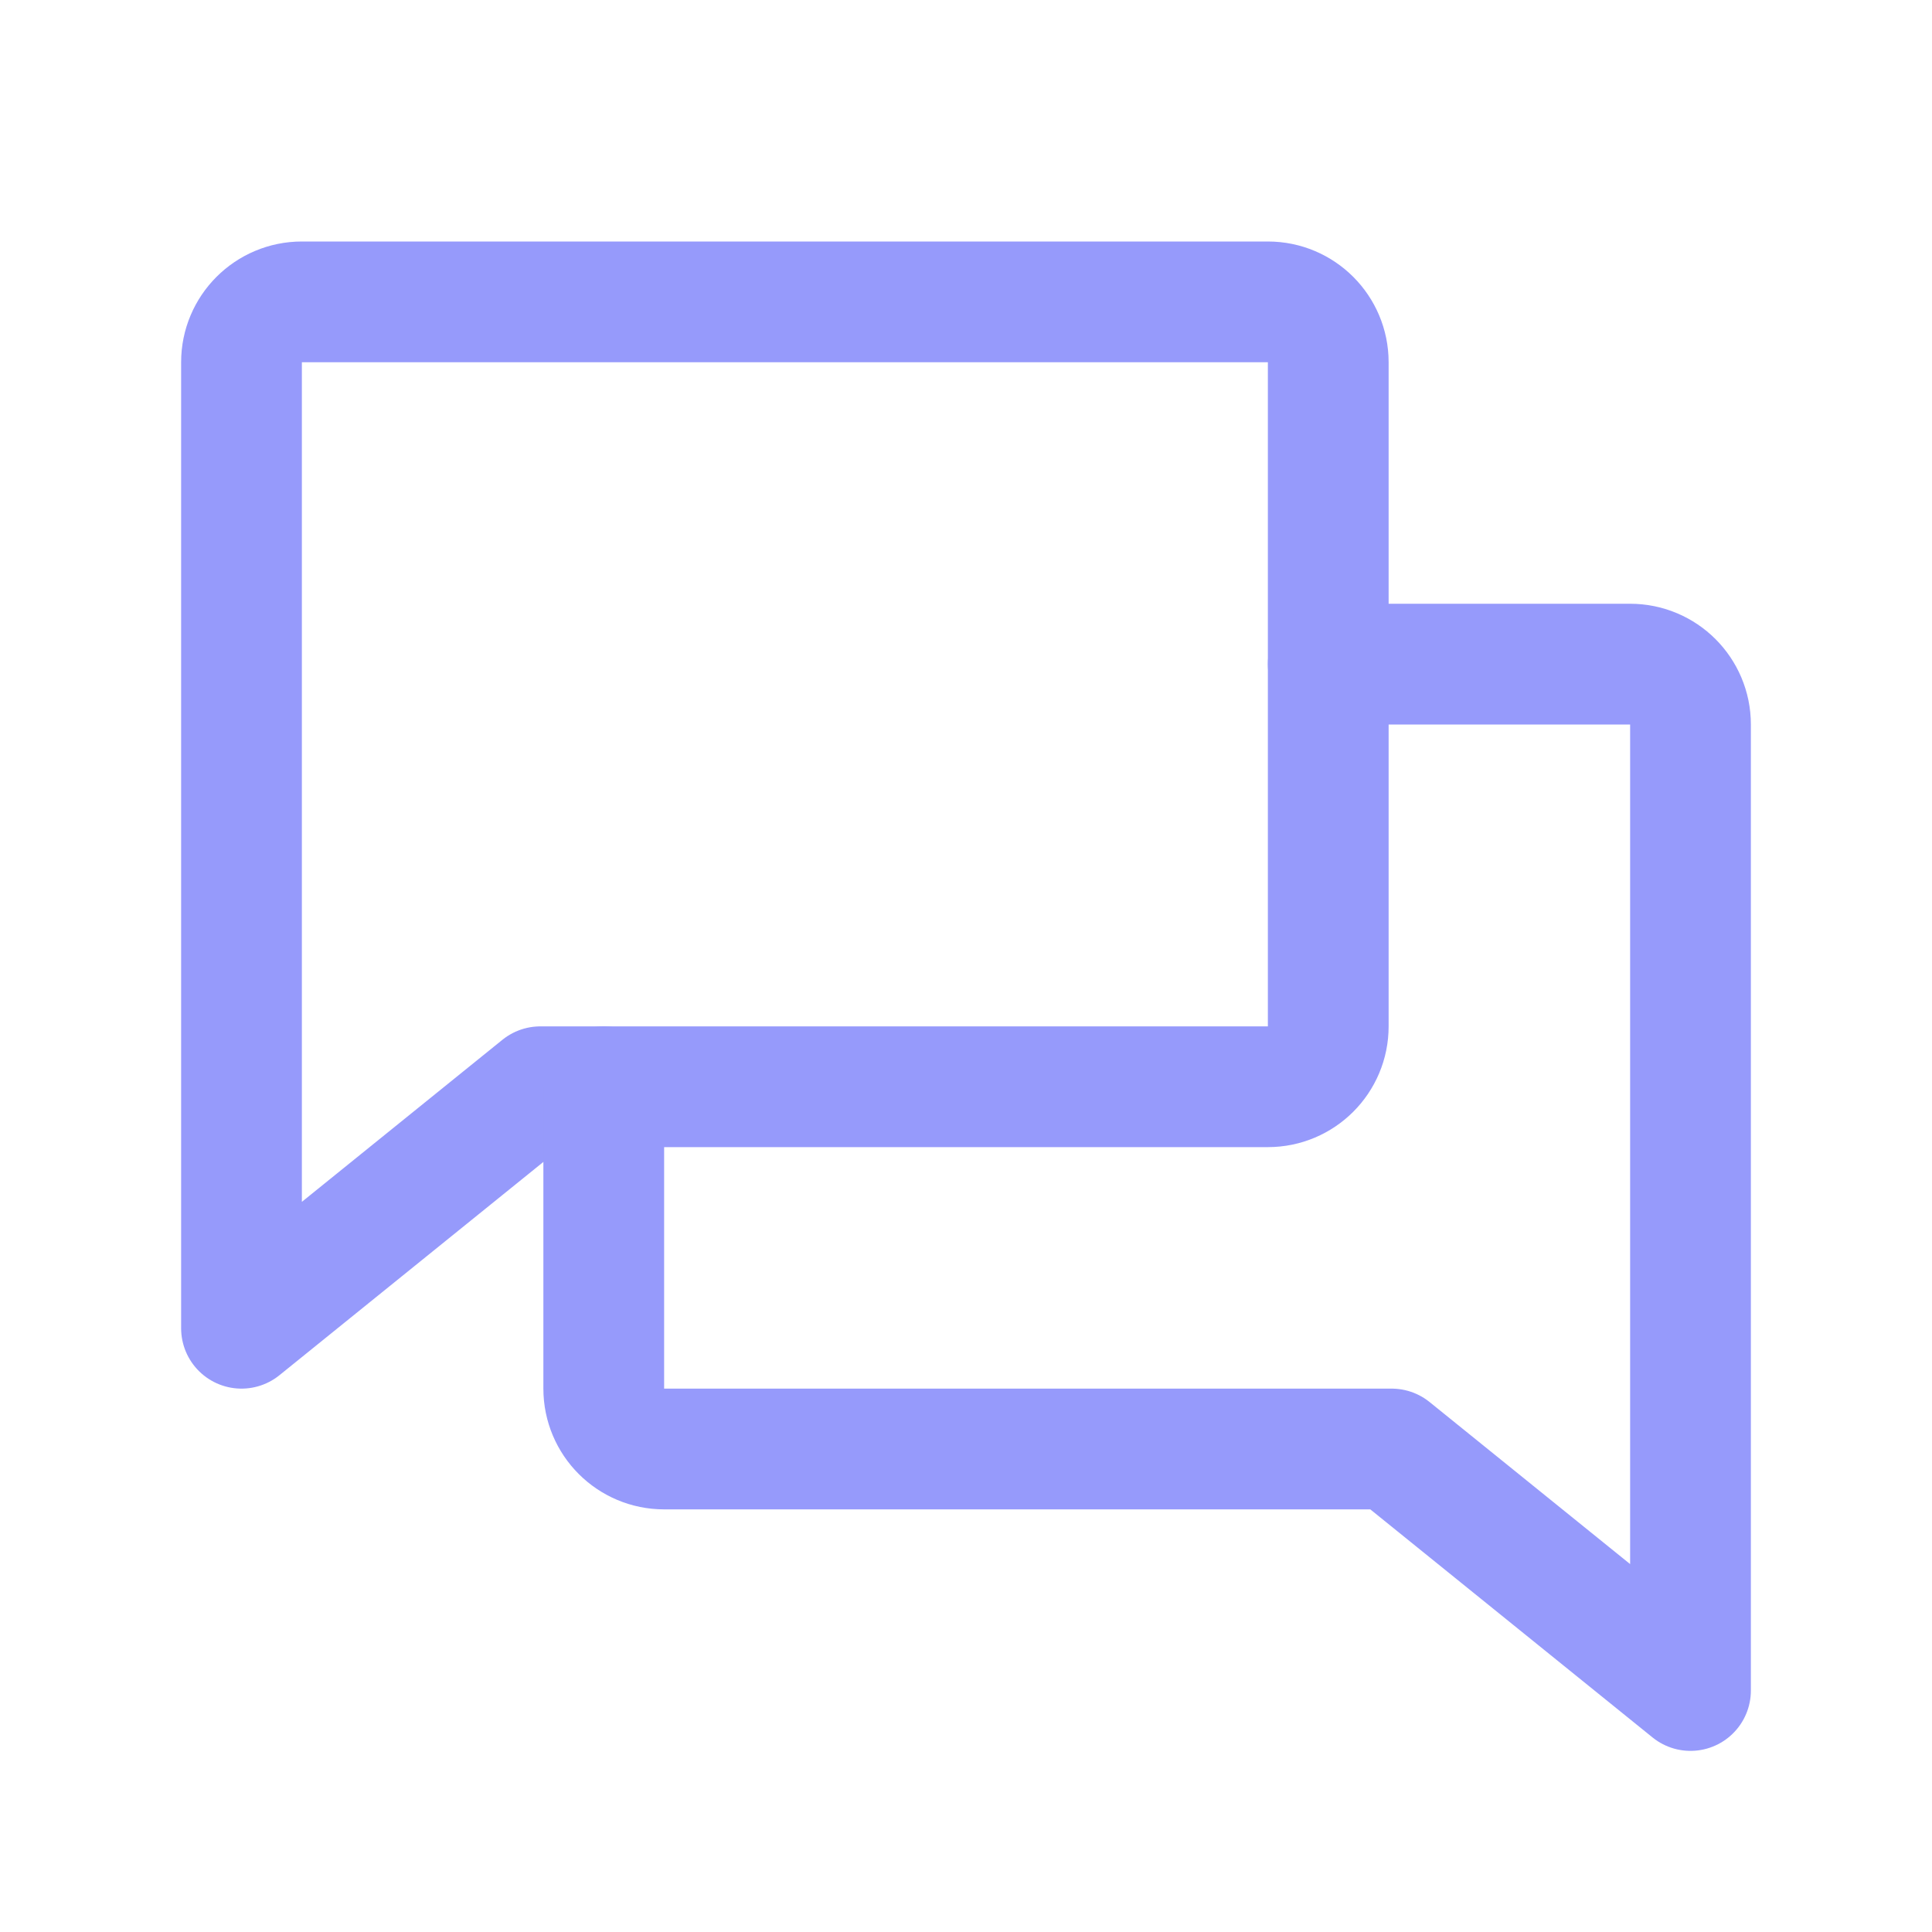
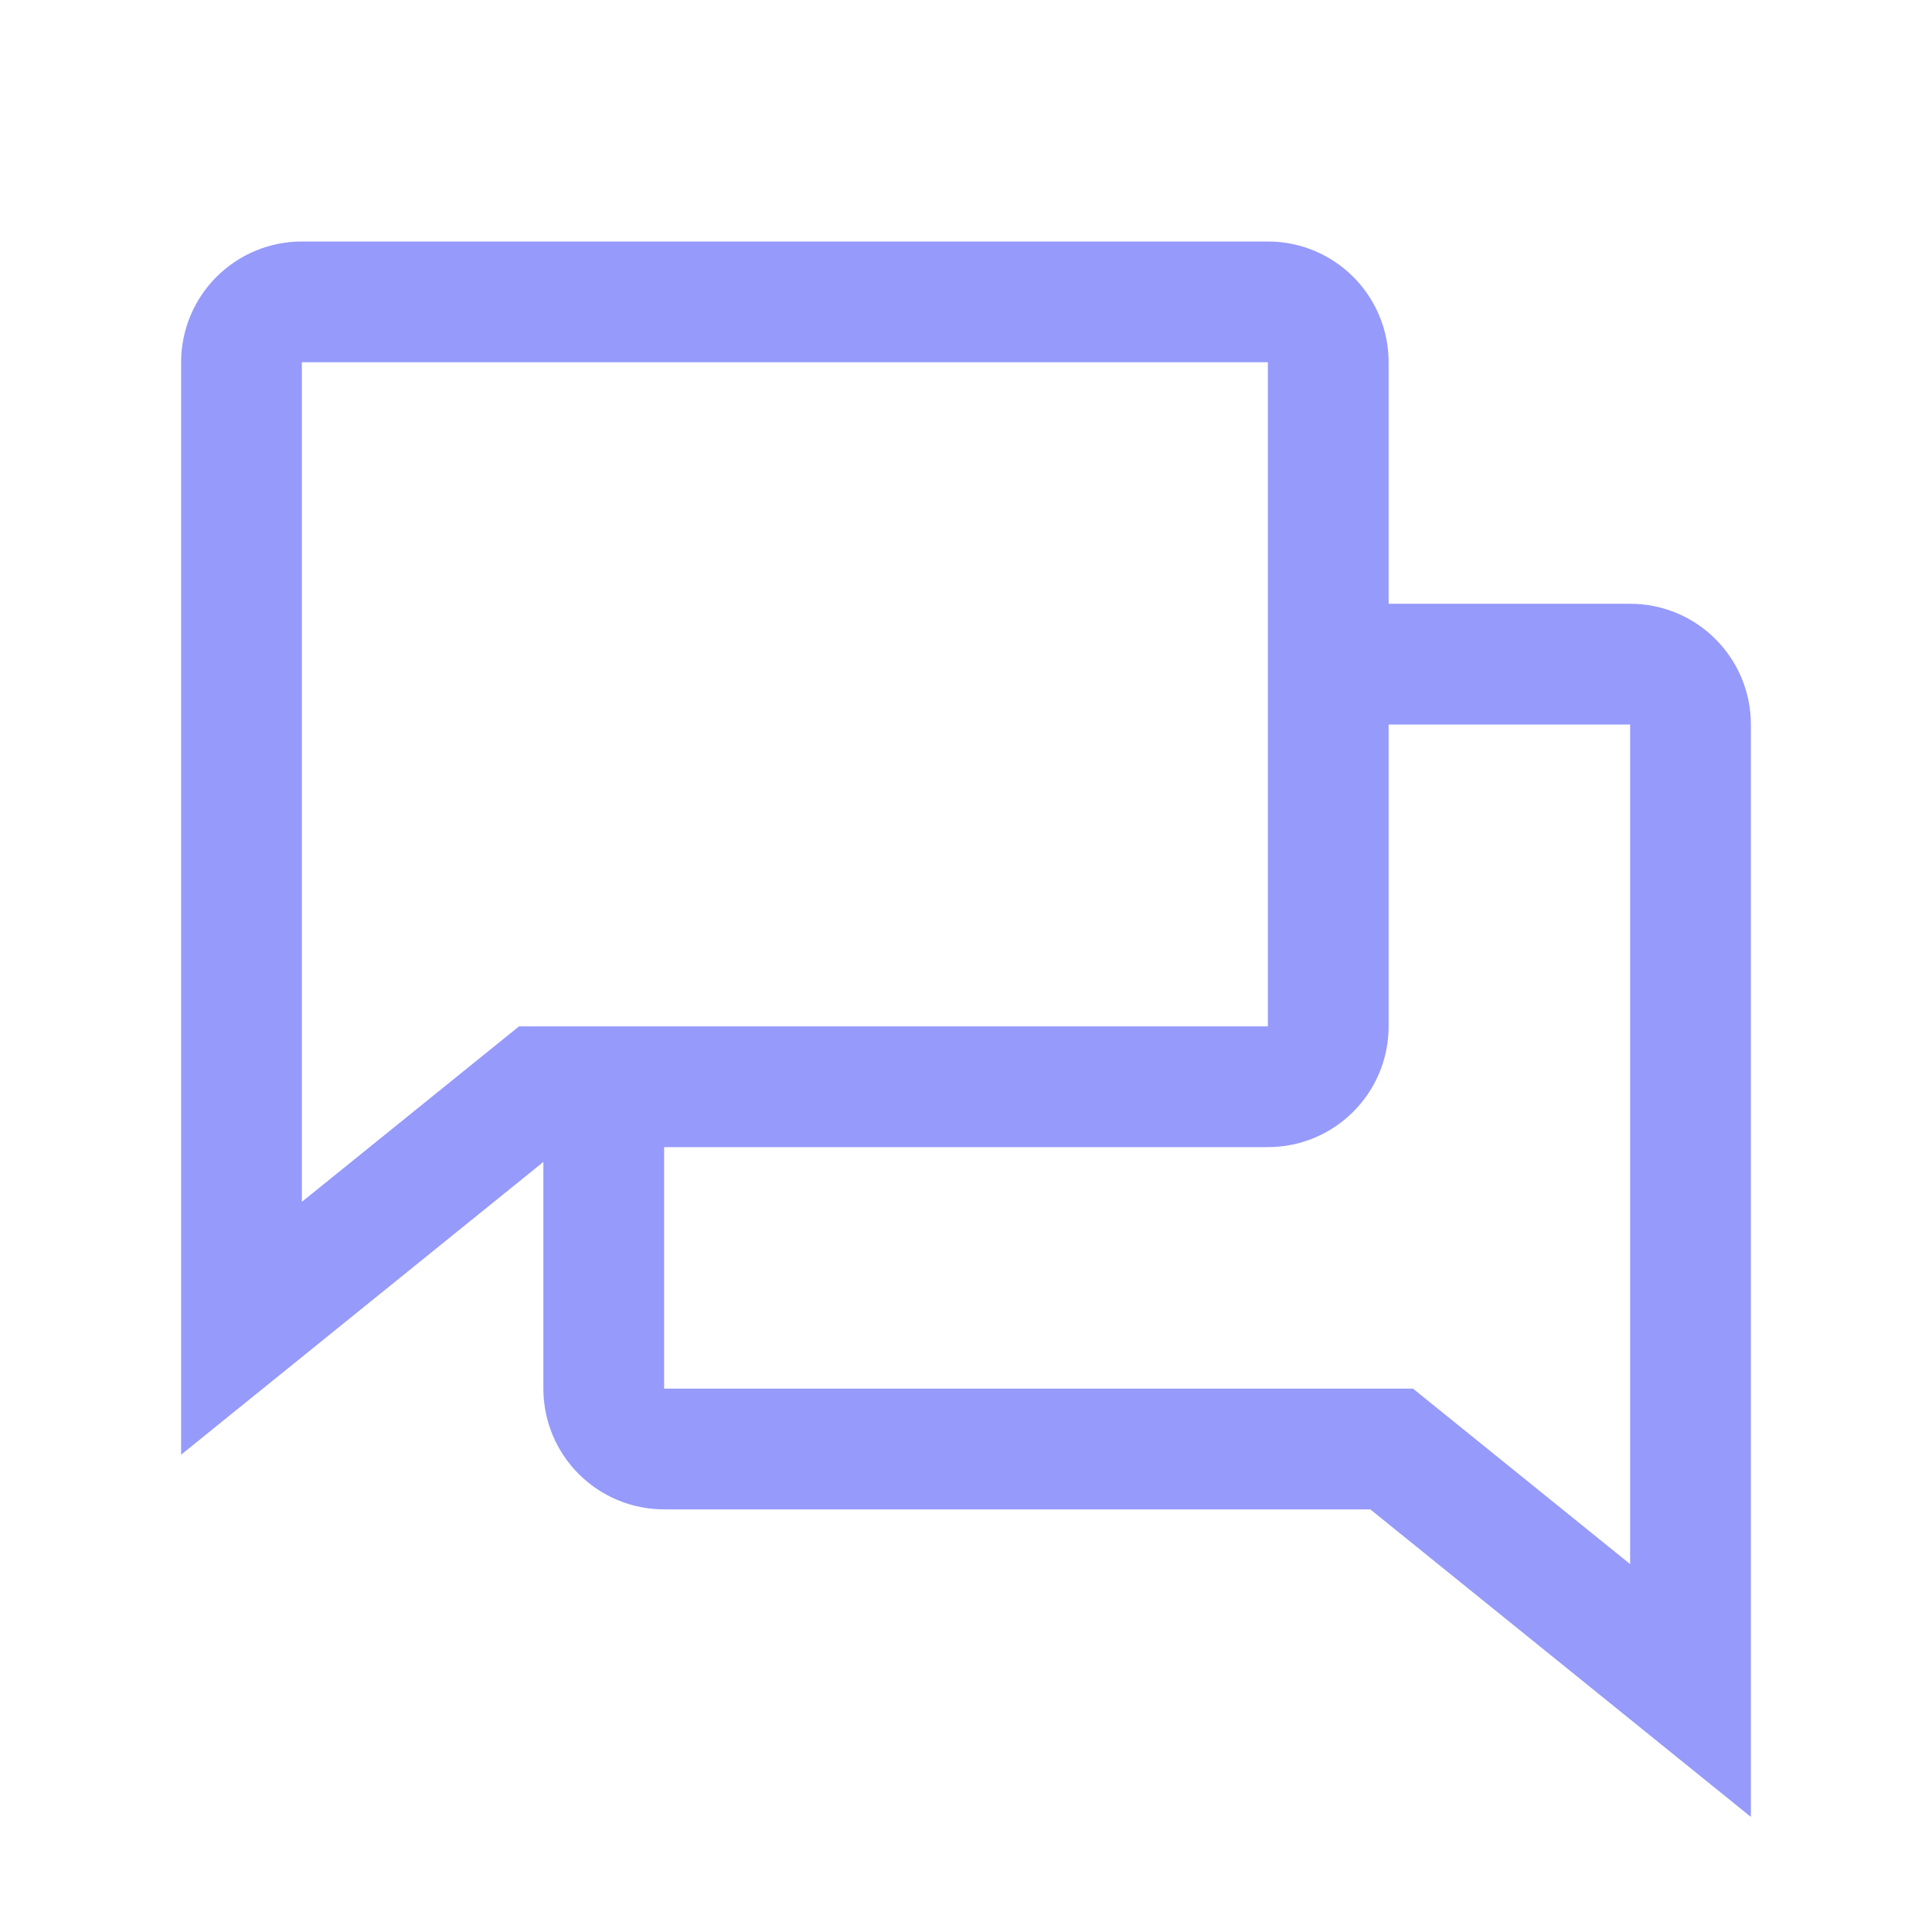
<svg xmlns="http://www.w3.org/2000/svg" width="16" height="16" viewBox="0 0 16 16" fill="none">
-   <path d="M4.475 9 2 11V3a.5.5 0 0 1 .5-.5h8a.5.5 0 0 1 .5.5v5.5a.5.5 0 0 1-.5.5H4.475Z" stroke="#969AFB" stroke-linecap="round" stroke-linejoin="round" />
-   <path d="M5 9v2.5a.5.5 0 0 0 .5.5h6.025L14 14V6a.5.5 0 0 0-.5-.5H11" stroke="#969AFB" stroke-linecap="round" stroke-linejoin="round" />
+   <path d="M4.475 9 2 11V3a.5.5 0 0 1 .5-.5h8a.5.5 0 0 1 .5.5v5.5a.5.5 0 0 1-.5.5H4.475Z" stroke="#969AFB" strokeLinecap="round" strokeLinejoin="round" />
+   <path d="M5 9v2.5a.5.5 0 0 0 .5.5h6.025L14 14V6a.5.5 0 0 0-.5-.5H11" stroke="#969AFB" strokeLinecap="round" strokeLinejoin="round" />
</svg>
